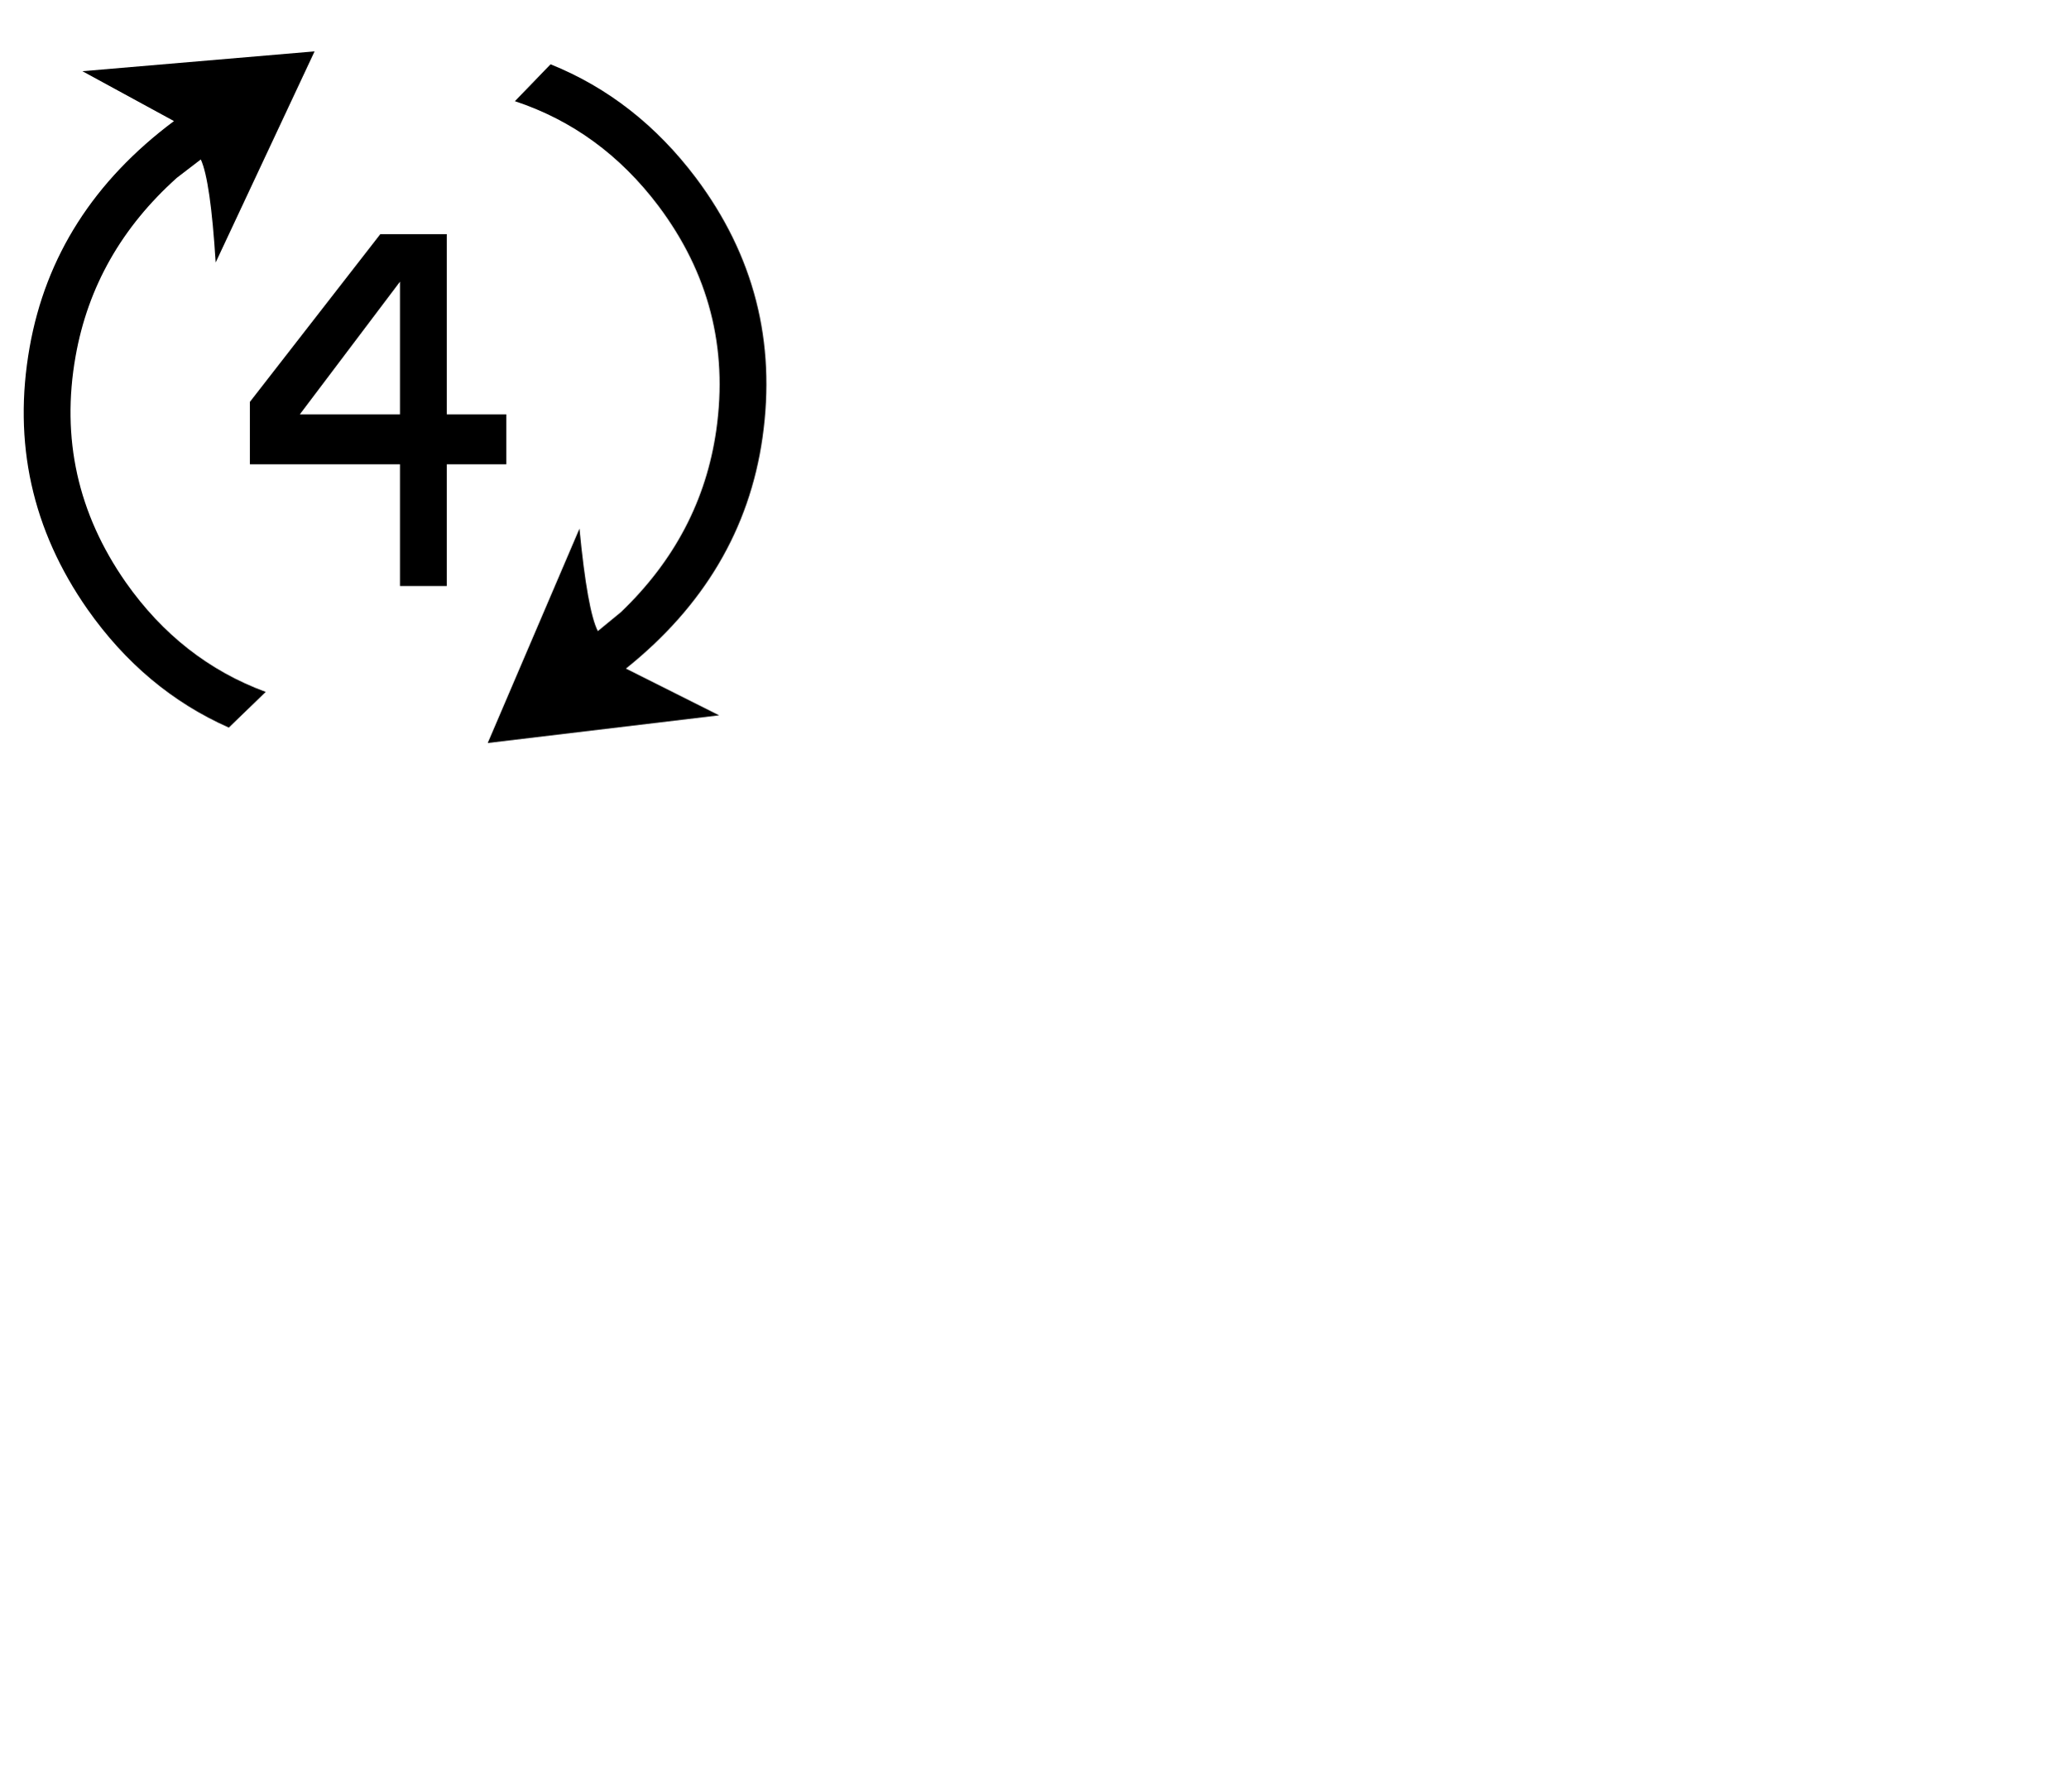
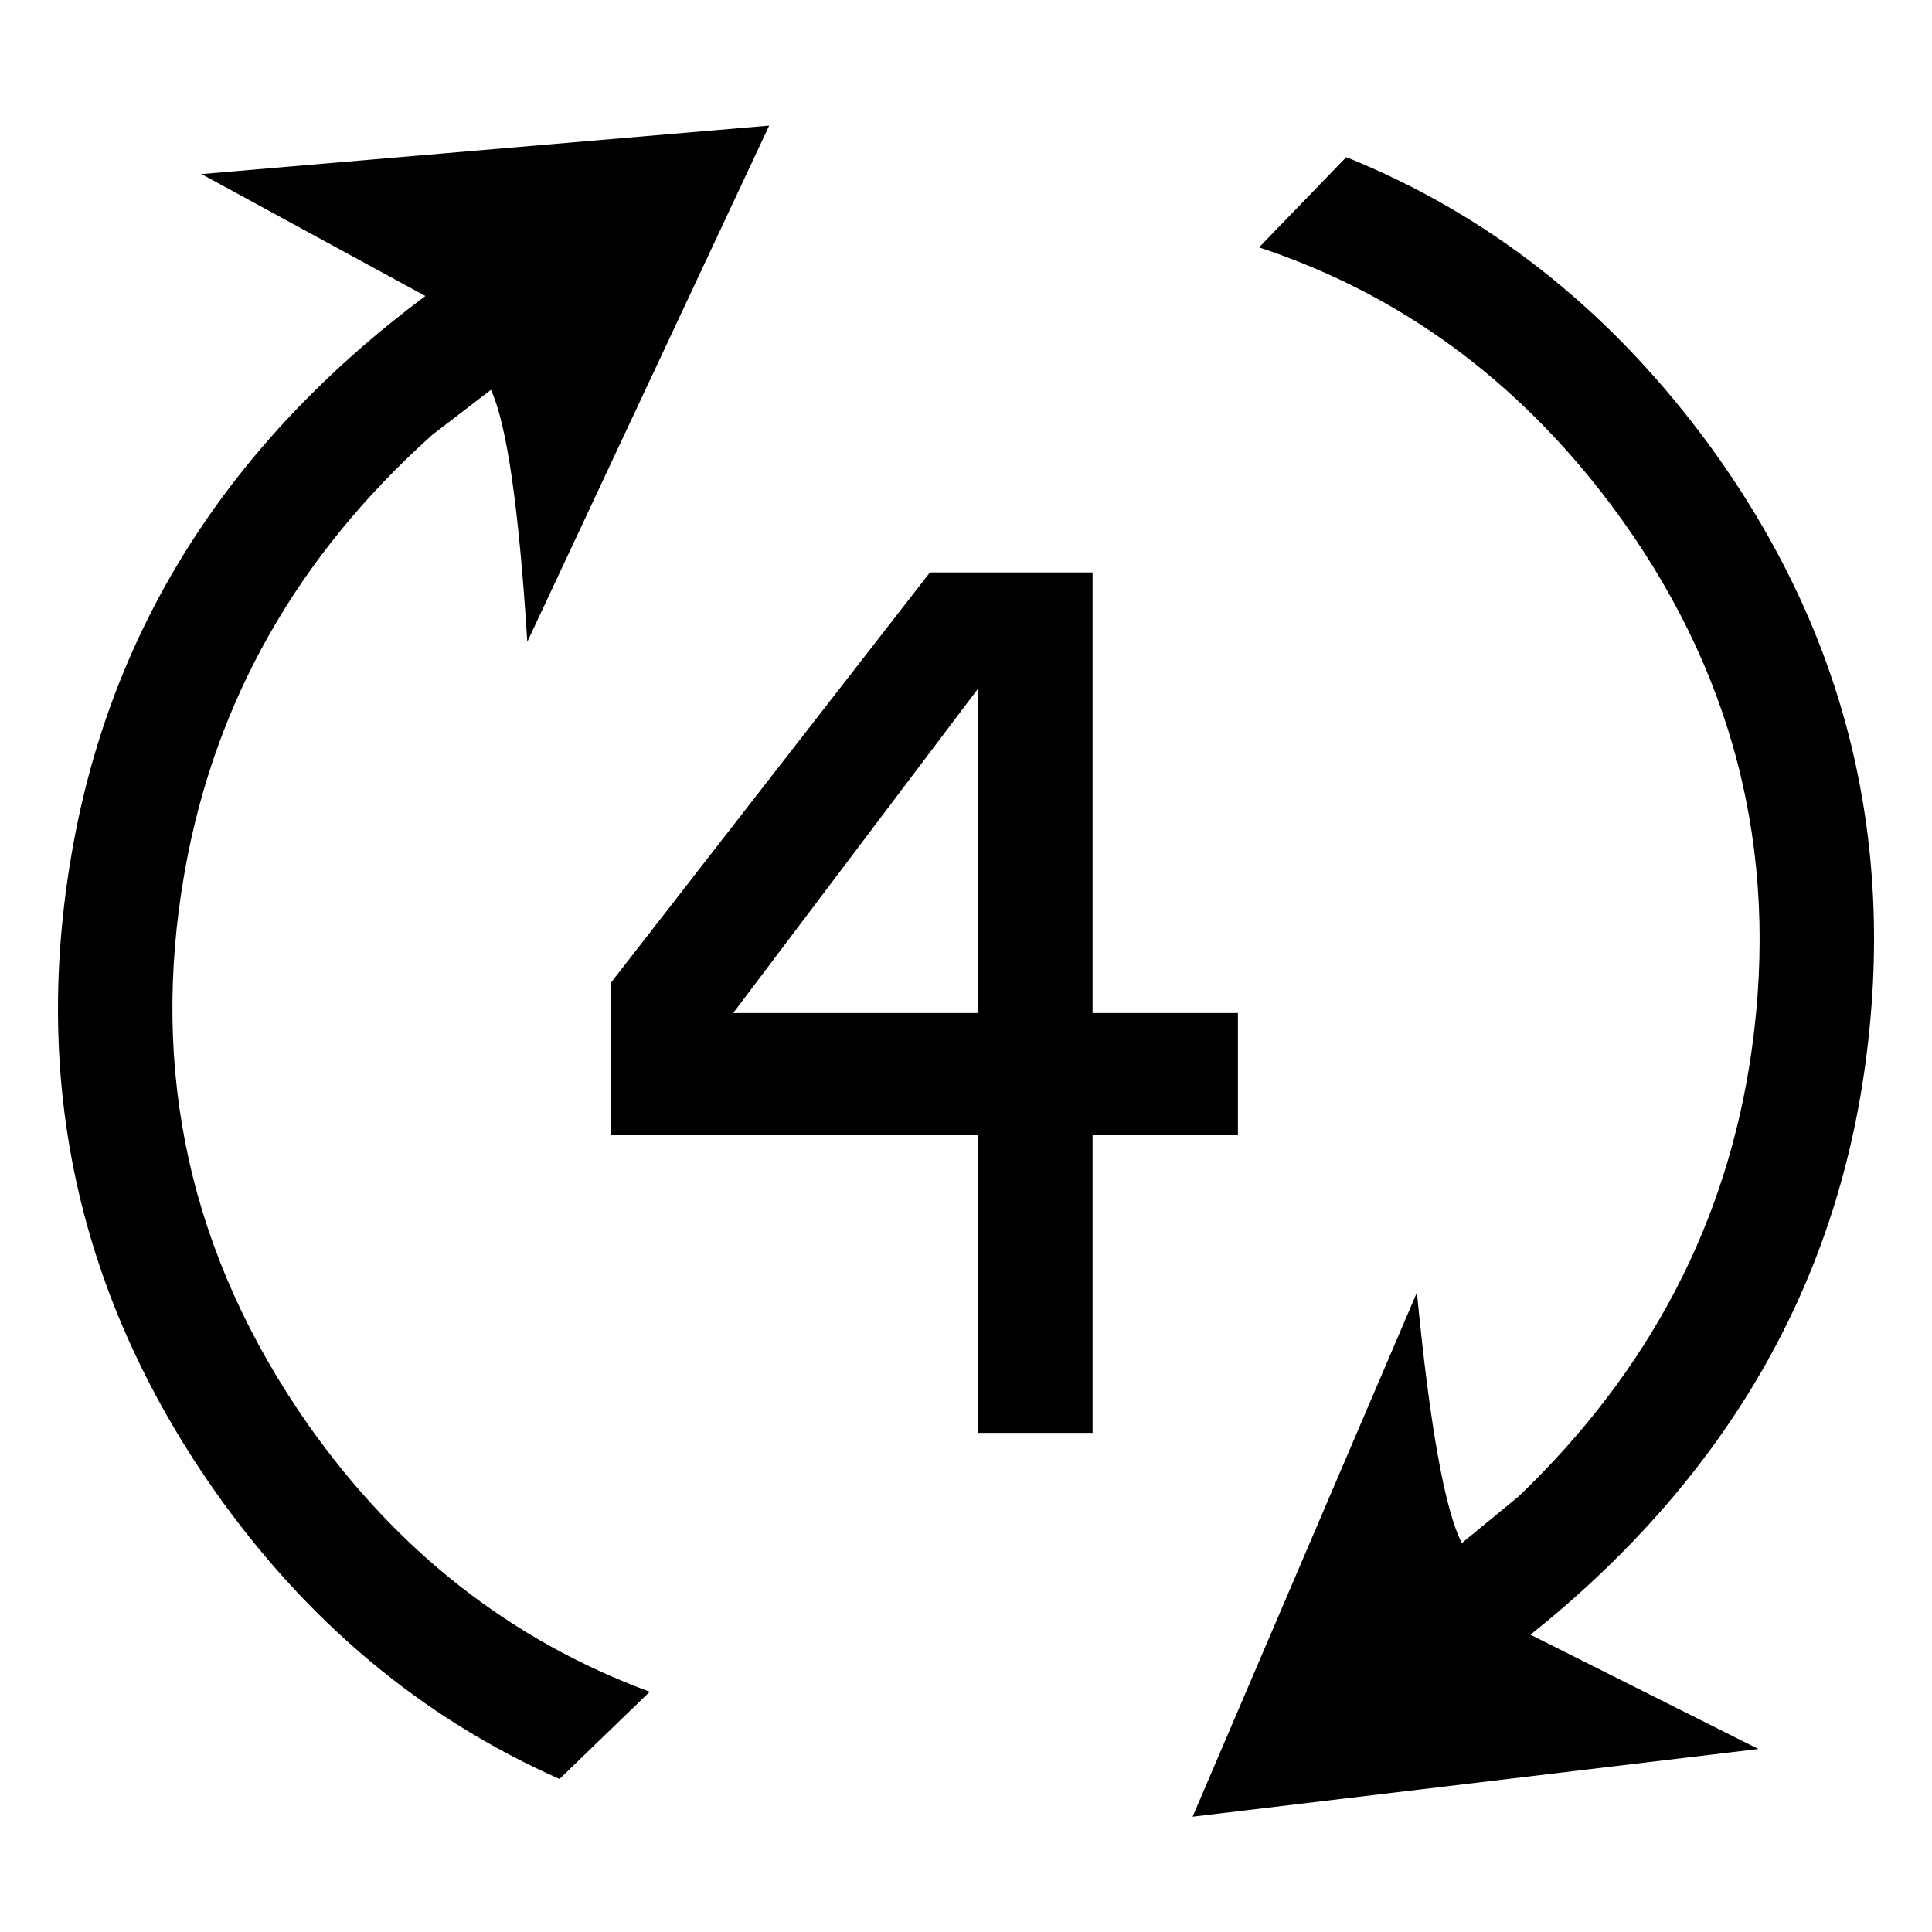
- <svg xmlns="http://www.w3.org/2000/svg" viewBox="0 0 261.76 226.69">
+ <svg xmlns="http://www.w3.org/2000/svg" viewBox="0 0 100 100" fill="currentColor">
  <path id="four" d="m 64.075,58.759 -7.524,-10e-7 v 15.406 H 50.623 V 58.759 l -18.996,-10e-7 V 50.858 L 48.133,29.63 h 8.418 v 22.806 h 7.524 z M 50.623,52.436 V 35.644 L 37.948,52.436 Z" />
  <g id="arrows" transform="matrix(1.093429,0,0,1.093425,-6.092545,-2.154069)">
    <path id="l-arr" d="m 41.984,7.915 -26.875,2.295 10.599,5.772 c -9.271,6.919 -14.839,15.645 -16.706,26.175 -1.956,11.033 0.274,21.141 6.69,30.323 4.387,6.247 9.843,10.813 16.366,13.702 l 4.271,-4.129 C 29.779,79.637 24.378,75.414 20.133,69.374 14.574,61.419 12.637,52.698 14.319,43.21 15.746,35.159 19.654,28.272 26.044,22.547 l 2.767,-2.122 c 0.751,1.616 1.325,5.591 1.722,11.926 z" />
    <path id="r-arr" d="M 62.027,87.967 88.809,84.763 78.021,79.353 C 87.052,72.124 92.322,63.216 93.832,52.628 95.413,41.535 92.843,31.508 86.12,22.549 81.524,16.454 75.916,12.076 69.3,9.409 L 65.171,13.68 c 6.627,2.192 12.168,6.23 16.615,12.124 5.825,7.762 8.056,16.413 6.696,25.952 -1.154,8.094 -4.827,15.109 -11.019,21.047 l -2.694,2.214 C 73.963,73.428 73.255,69.475 72.644,63.157 Z" />
  </g>
</svg>
